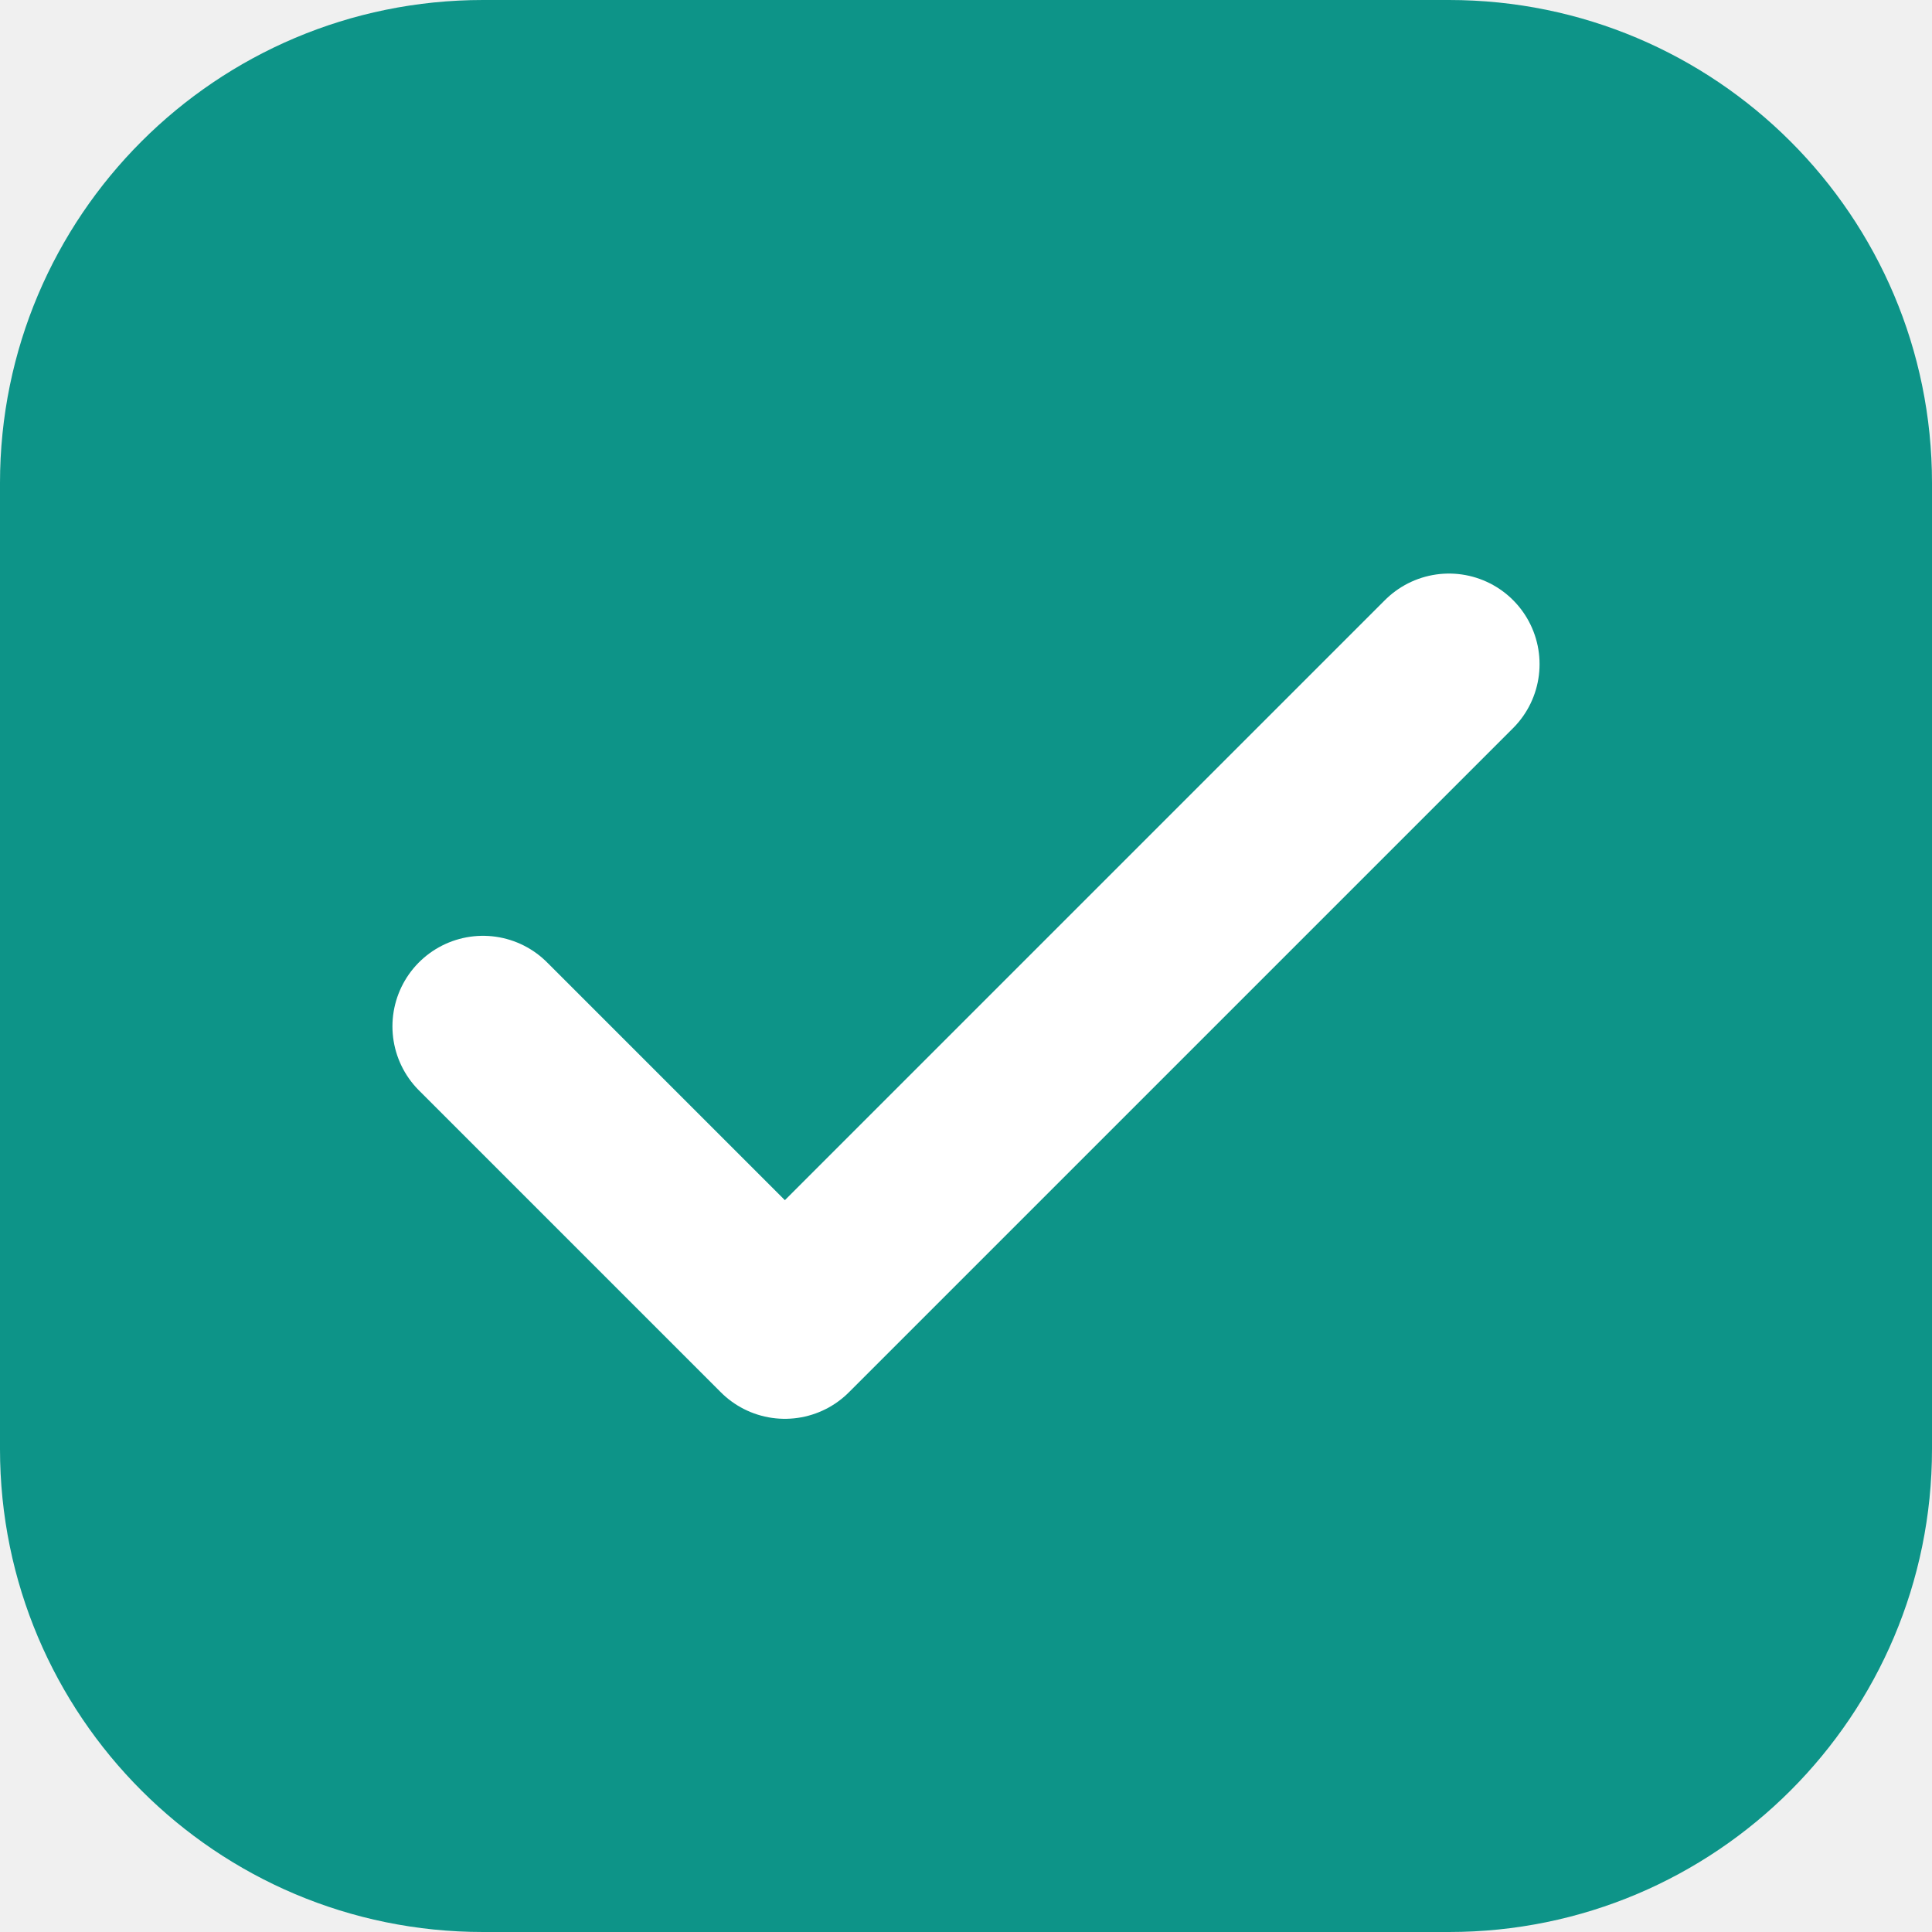
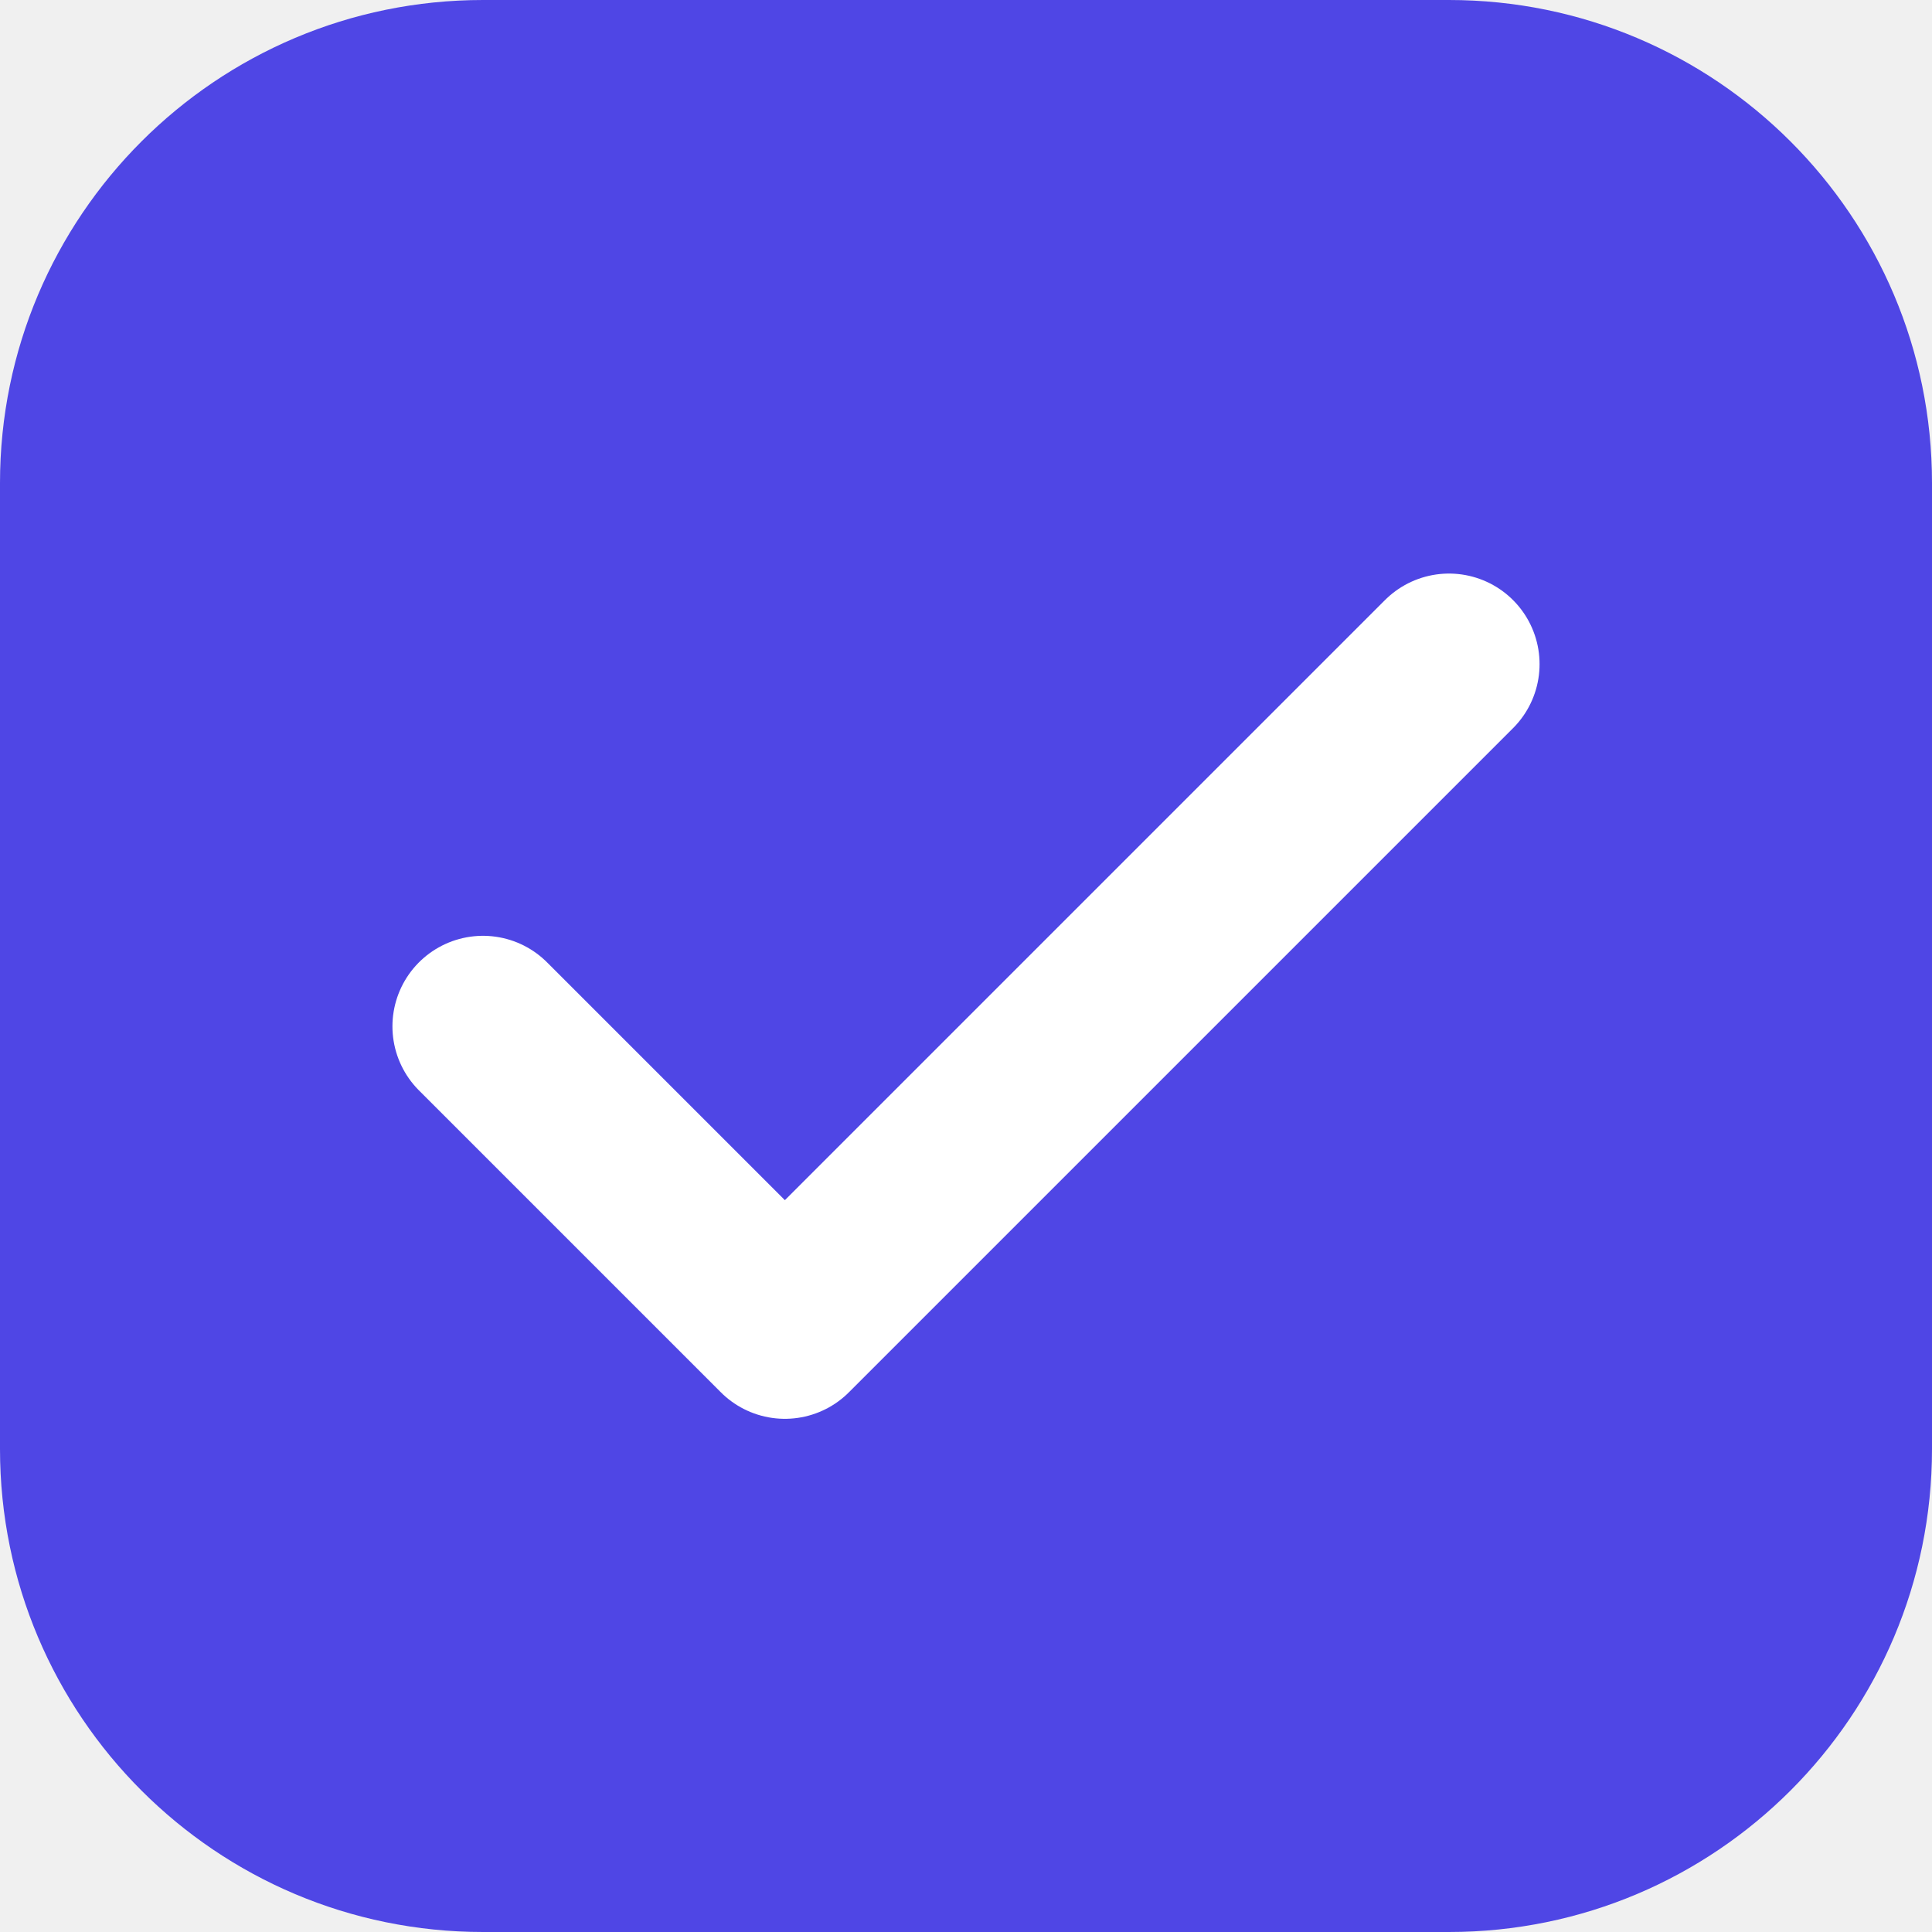
<svg xmlns="http://www.w3.org/2000/svg" viewBox="0 0 32 32">
-   <rect width="32" height="32" rx="8" fill="#0D9488" />
+   <rect width="32" height="32" rx="8" fill="#4F46E5" />
  <polyline points="8,17 13,22 24,11" stroke="white" stroke-width="3" stroke-linecap="round" stroke-linejoin="round" fill="none" />
</svg>
